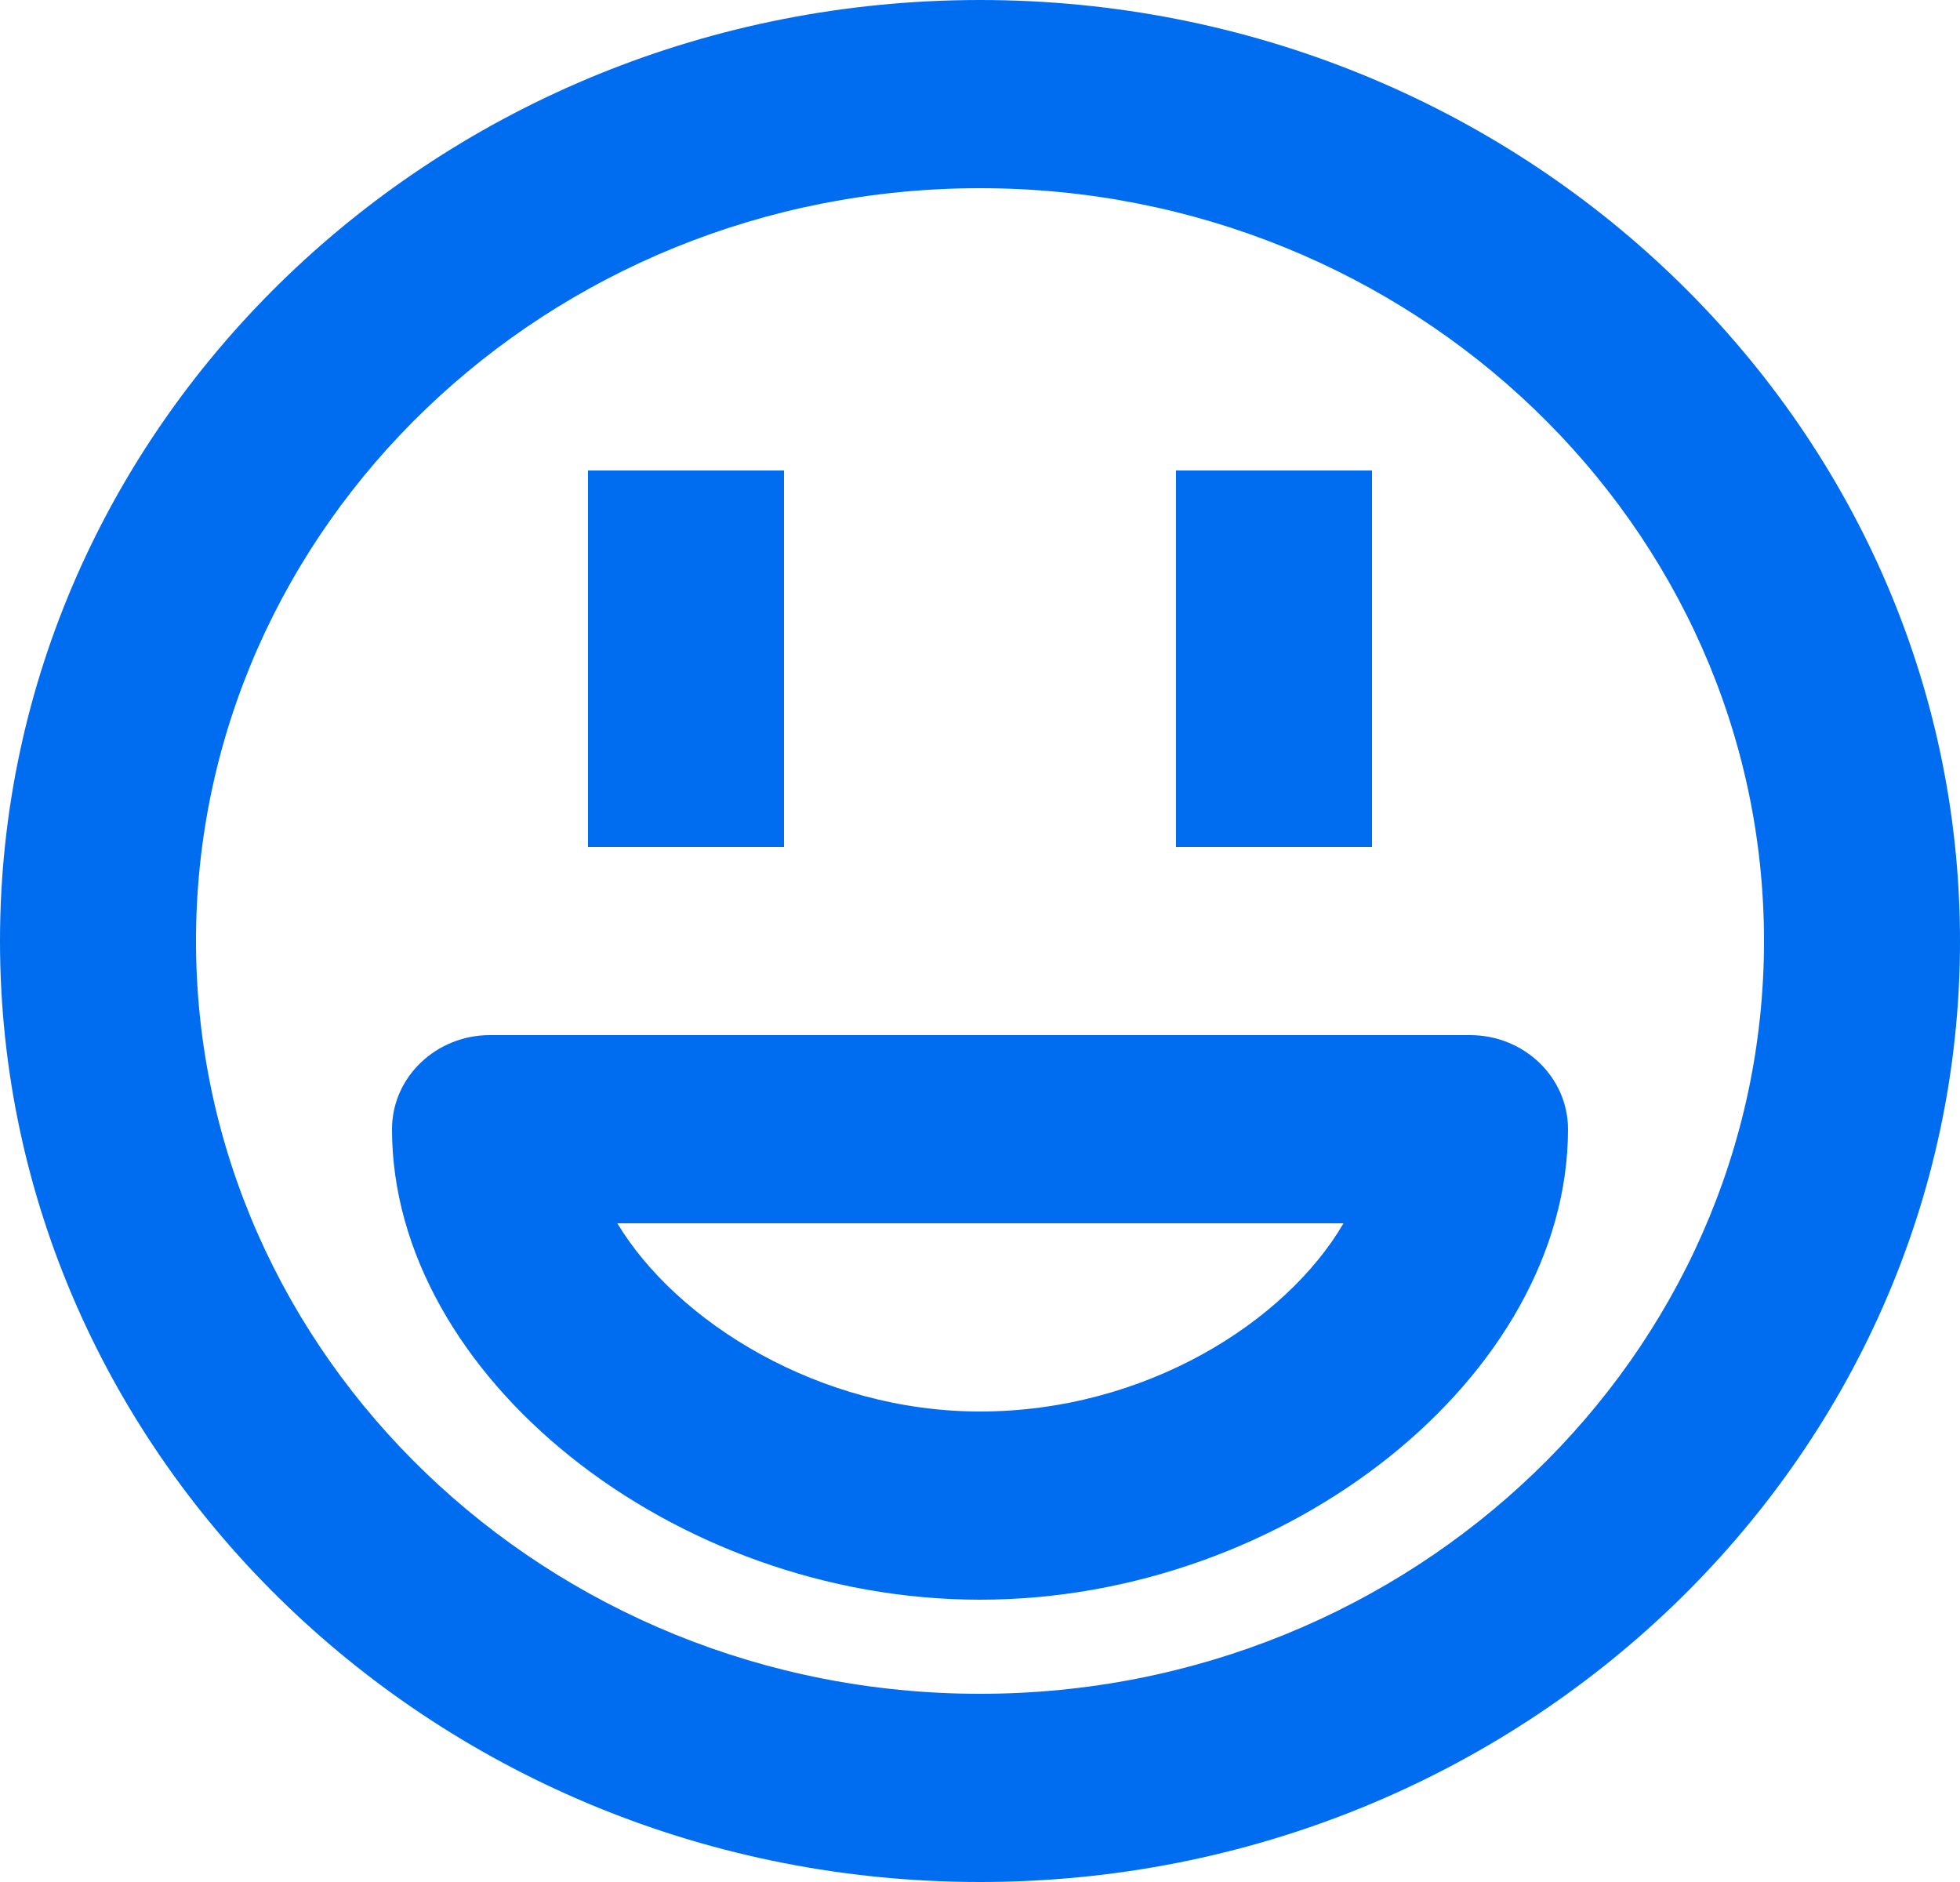
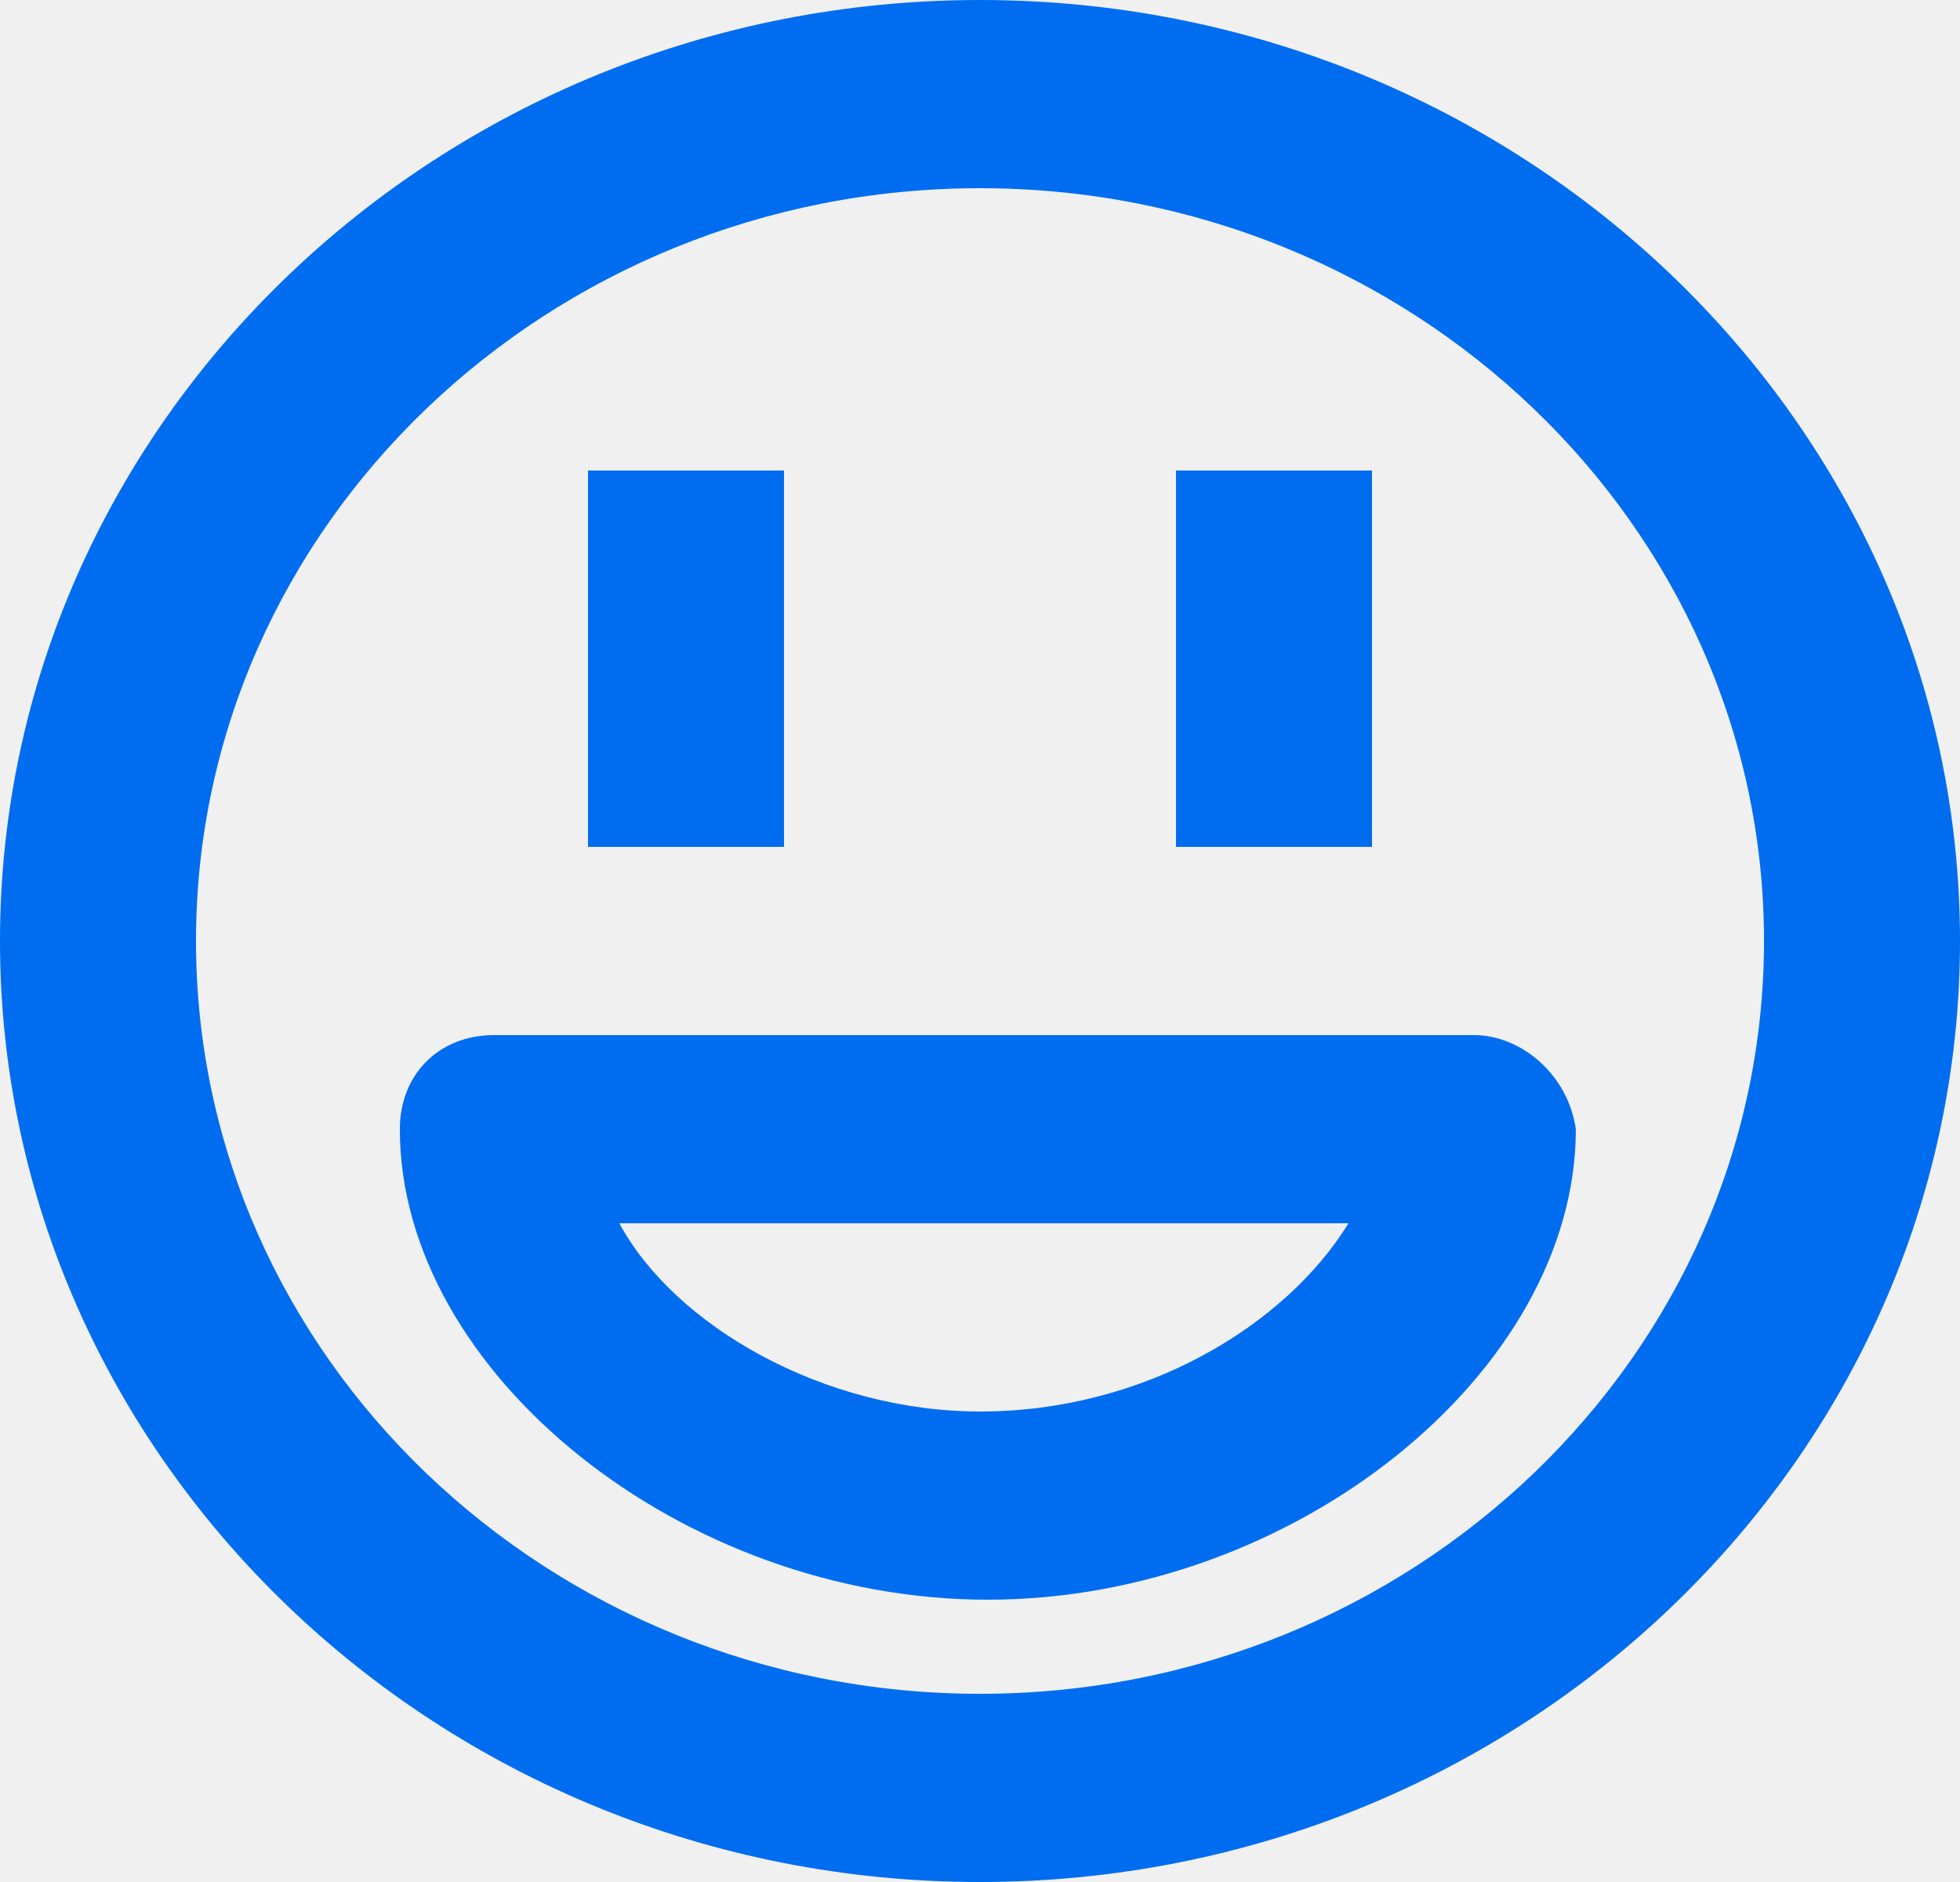
- <svg xmlns="http://www.w3.org/2000/svg" width="25px" height="24px" viewBox="0 0 25 24" version="1.1">
-   <defs />
-   <g id="Page-1" stroke="none" stroke-width="1" fill="none" fill-rule="evenodd">
-     <g id="Вход-в-лк" transform="translate(-904, -233)">
-       <rect fill="#FFFFFF" x="0" y="0" width="1118" height="856" />
-       <g id="Group-2-Copy" transform="translate(884, 223)" fill="#006DF0">
-         <g id="Group" transform="translate(20, 10)">
-           <path d="M12.5,18 C10.455,18 8.633,16.859 7.874,15.6 L17.137,15.6 C16.399,16.862 14.605,18 12.5,18 M18.75,13.2 L6.25,13.2 C5.56,13.2 5,13.738 5,14.4 C5,17.54 8.575,20.4 12.5,20.4 C16.425,20.4 20,17.54 20,14.4 C20,13.738 19.44,13.2 18.75,13.2" id="Fill-2846" />
-           <path d="M12.5,21.6 C6.986,21.6 2.5,17.293 2.5,12 C2.5,6.707 6.986,2.4 12.5,2.4 C18.014,2.4 22.5,6.707 22.5,12 C22.5,17.293 18.014,21.6 12.5,21.6 M12.5,0 C5.607,0 0,5.383 0,12 C0,18.618 5.607,24 12.5,24 C19.392,24 25,18.618 25,12 C25,5.383 19.392,0 12.5,0" id="Fill-2847" />
-           <polygon id="Fill-2848" points="10 6 7.5 6 7.5 10.8 10 10.8" />
-           <polygon id="Fill-2849" points="17.5 6 15 6 15 10.8 17.5 10.8" />
-         </g>
-       </g>
+ <svg xmlns="http://www.w3.org/2000/svg" version="1.1" id="Слой_1" x="0px" y="0px" viewBox="0 0 25 24" style="enable-background:new 0 0 25 24;" xml:space="preserve">
+   <style type="text/css">
+ 	.st0{fill:#006DF0;}
+ </style>
+   <g id="Сбор-заявок" transform="translate(38, 40)">
+     <g id="Group" transform="translate(305, 120)">
+       <path id="Fill-2846" class="st0" d="M-330.5-142c-2,0-3.9-1.1-4.6-2.4h9.3C-326.6-143.1-328.4-142-330.5-142 M-324.2-146.8h-12.5    c-0.7,0-1.2,0.5-1.2,1.2c0,3.1,3.6,6,7.5,6s7.5-2.9,7.5-6C-323-146.3-323.6-146.8-324.2-146.8" />
+       <path id="Fill-2847" class="st0" d="M-330.5-138.4c-5.5,0-10-4.3-10-9.6s4.5-9.6,10-9.6s10,4.3,10,9.6S-325-138.4-330.5-138.4     M-330.5-160c-6.9,0-12.5,5.4-12.5,12c0,6.6,5.6,12,12.5,12s12.5-5.4,12.5-12C-318-154.6-323.6-160-330.5-160" />
+       <polygon id="Fill-2848" class="st0" points="-333,-154 -335.5,-154 -335.5,-149.2 -333,-149.2   " />
+       <polygon id="Fill-2849" class="st0" points="-325.5,-154 -328,-154 -328,-149.2 -325.5,-149.2   " />
    </g>
  </g>
</svg>
